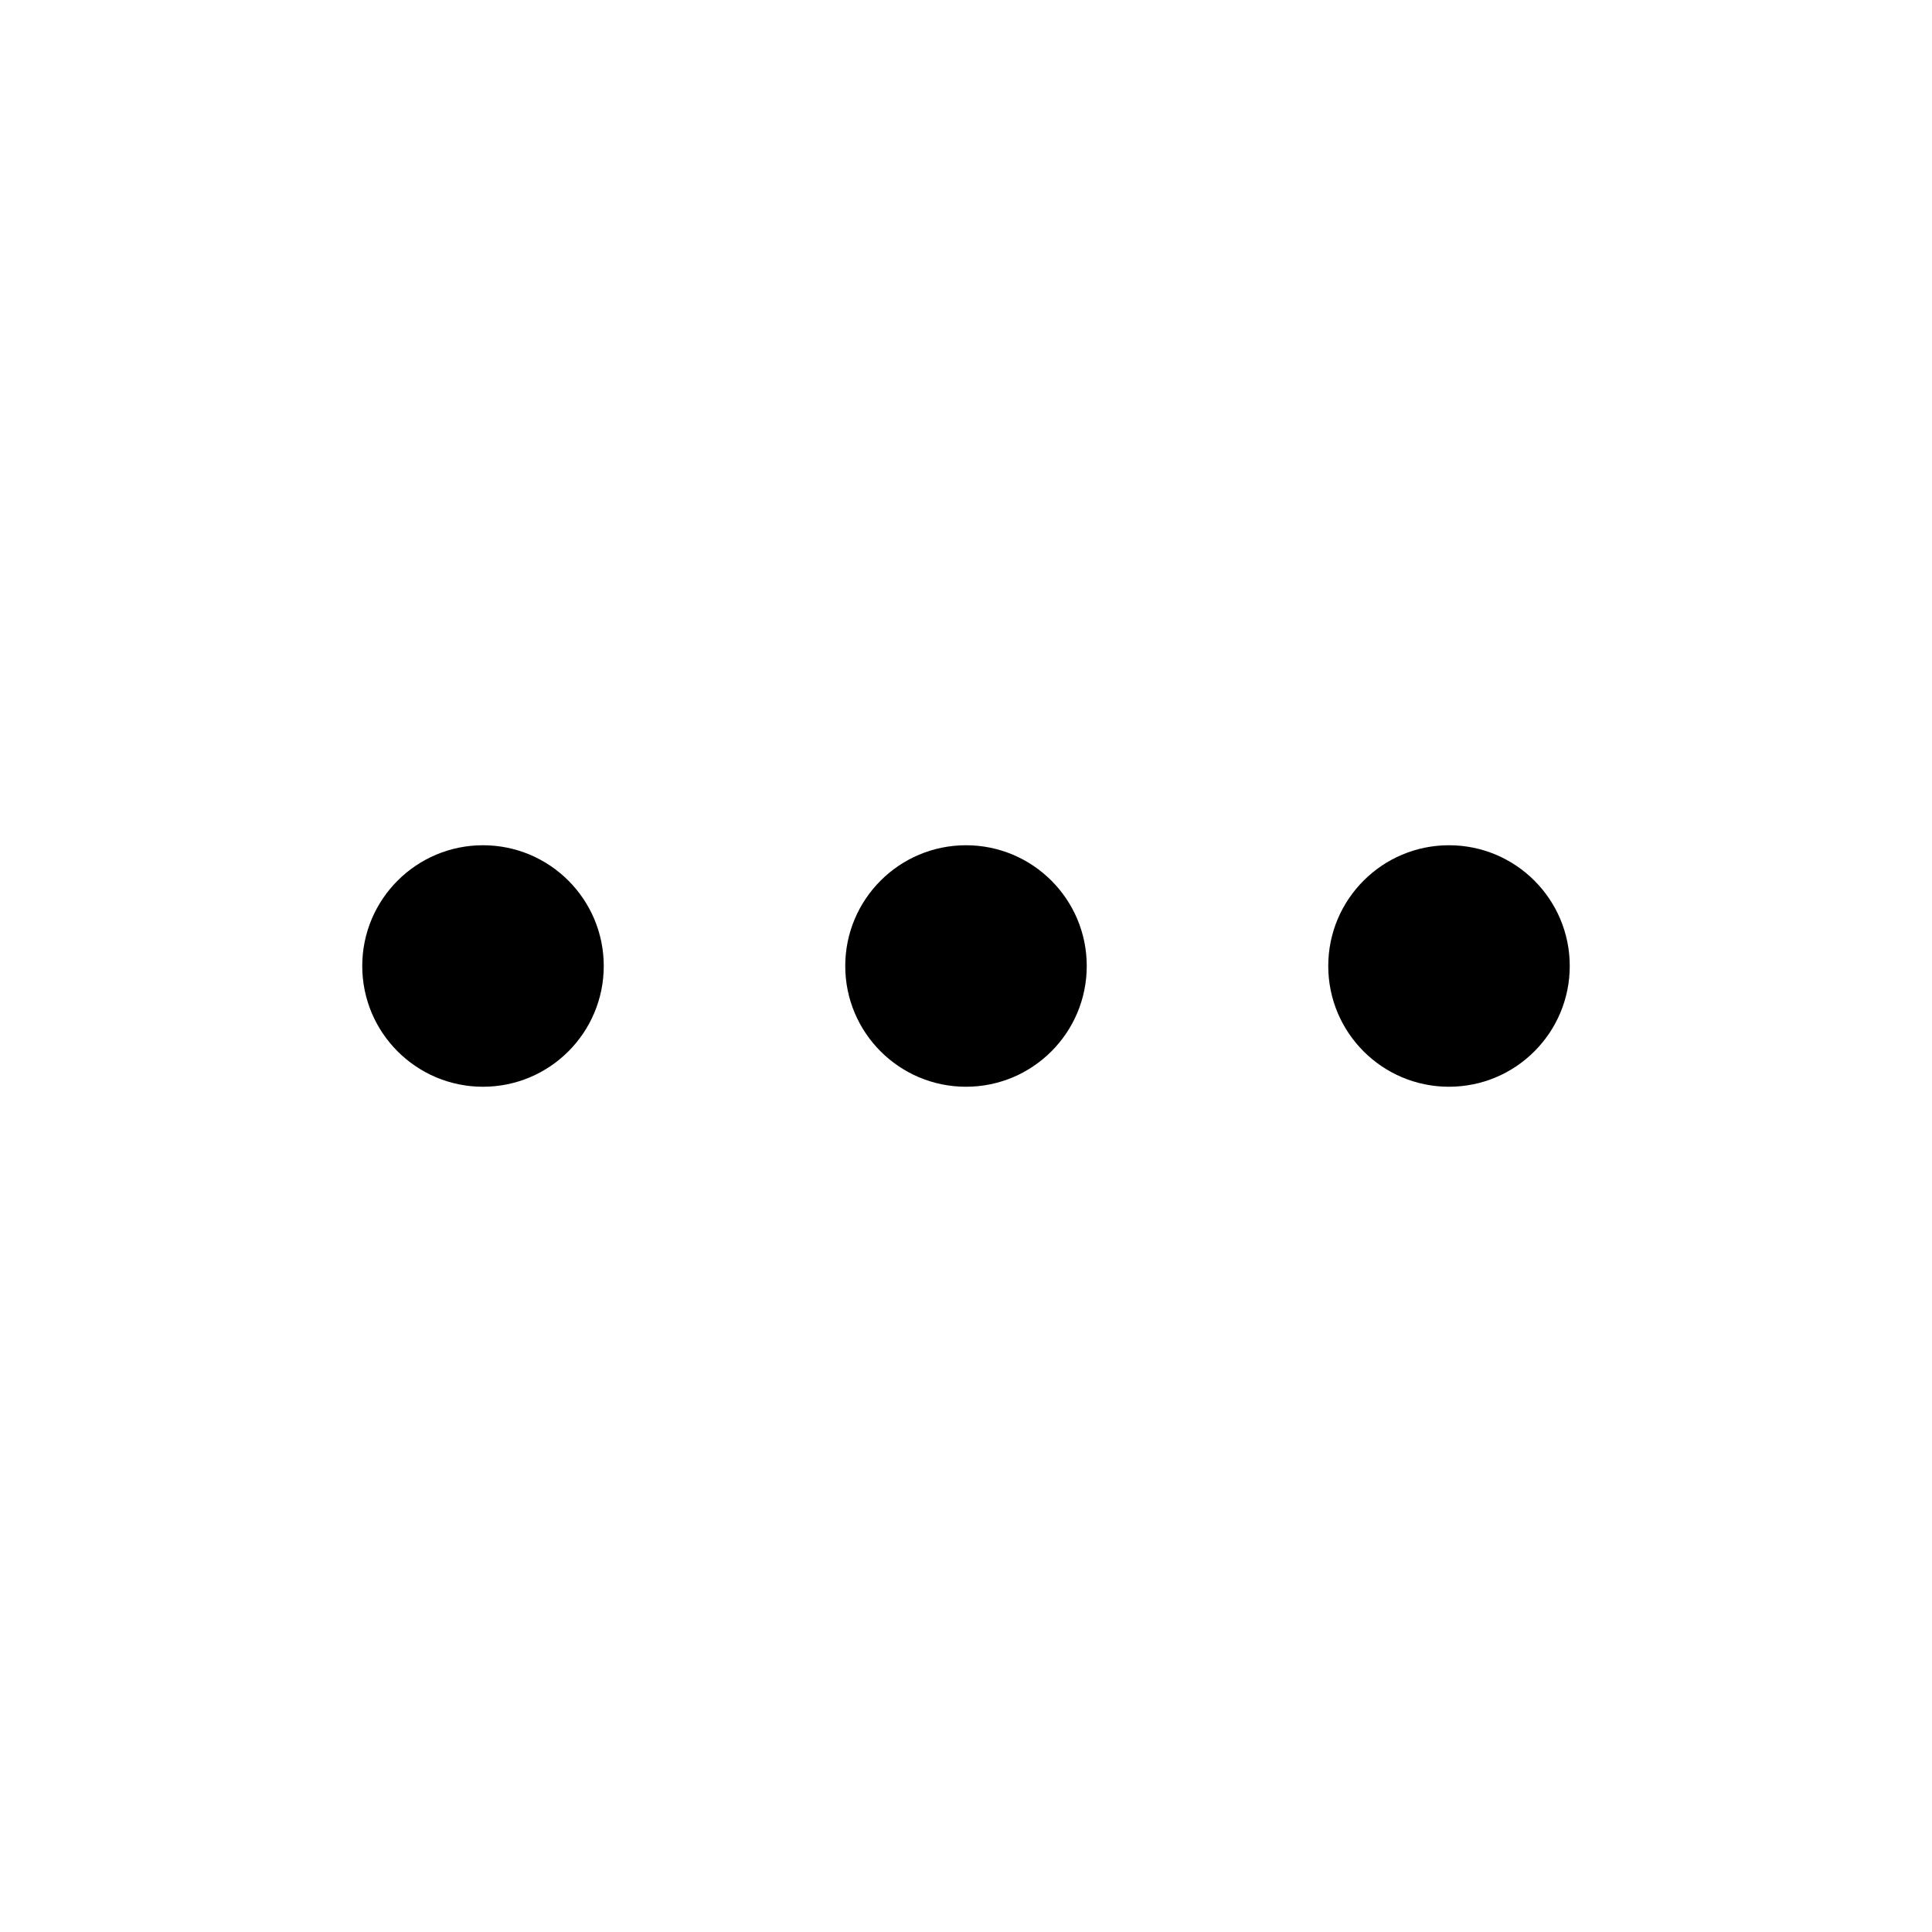
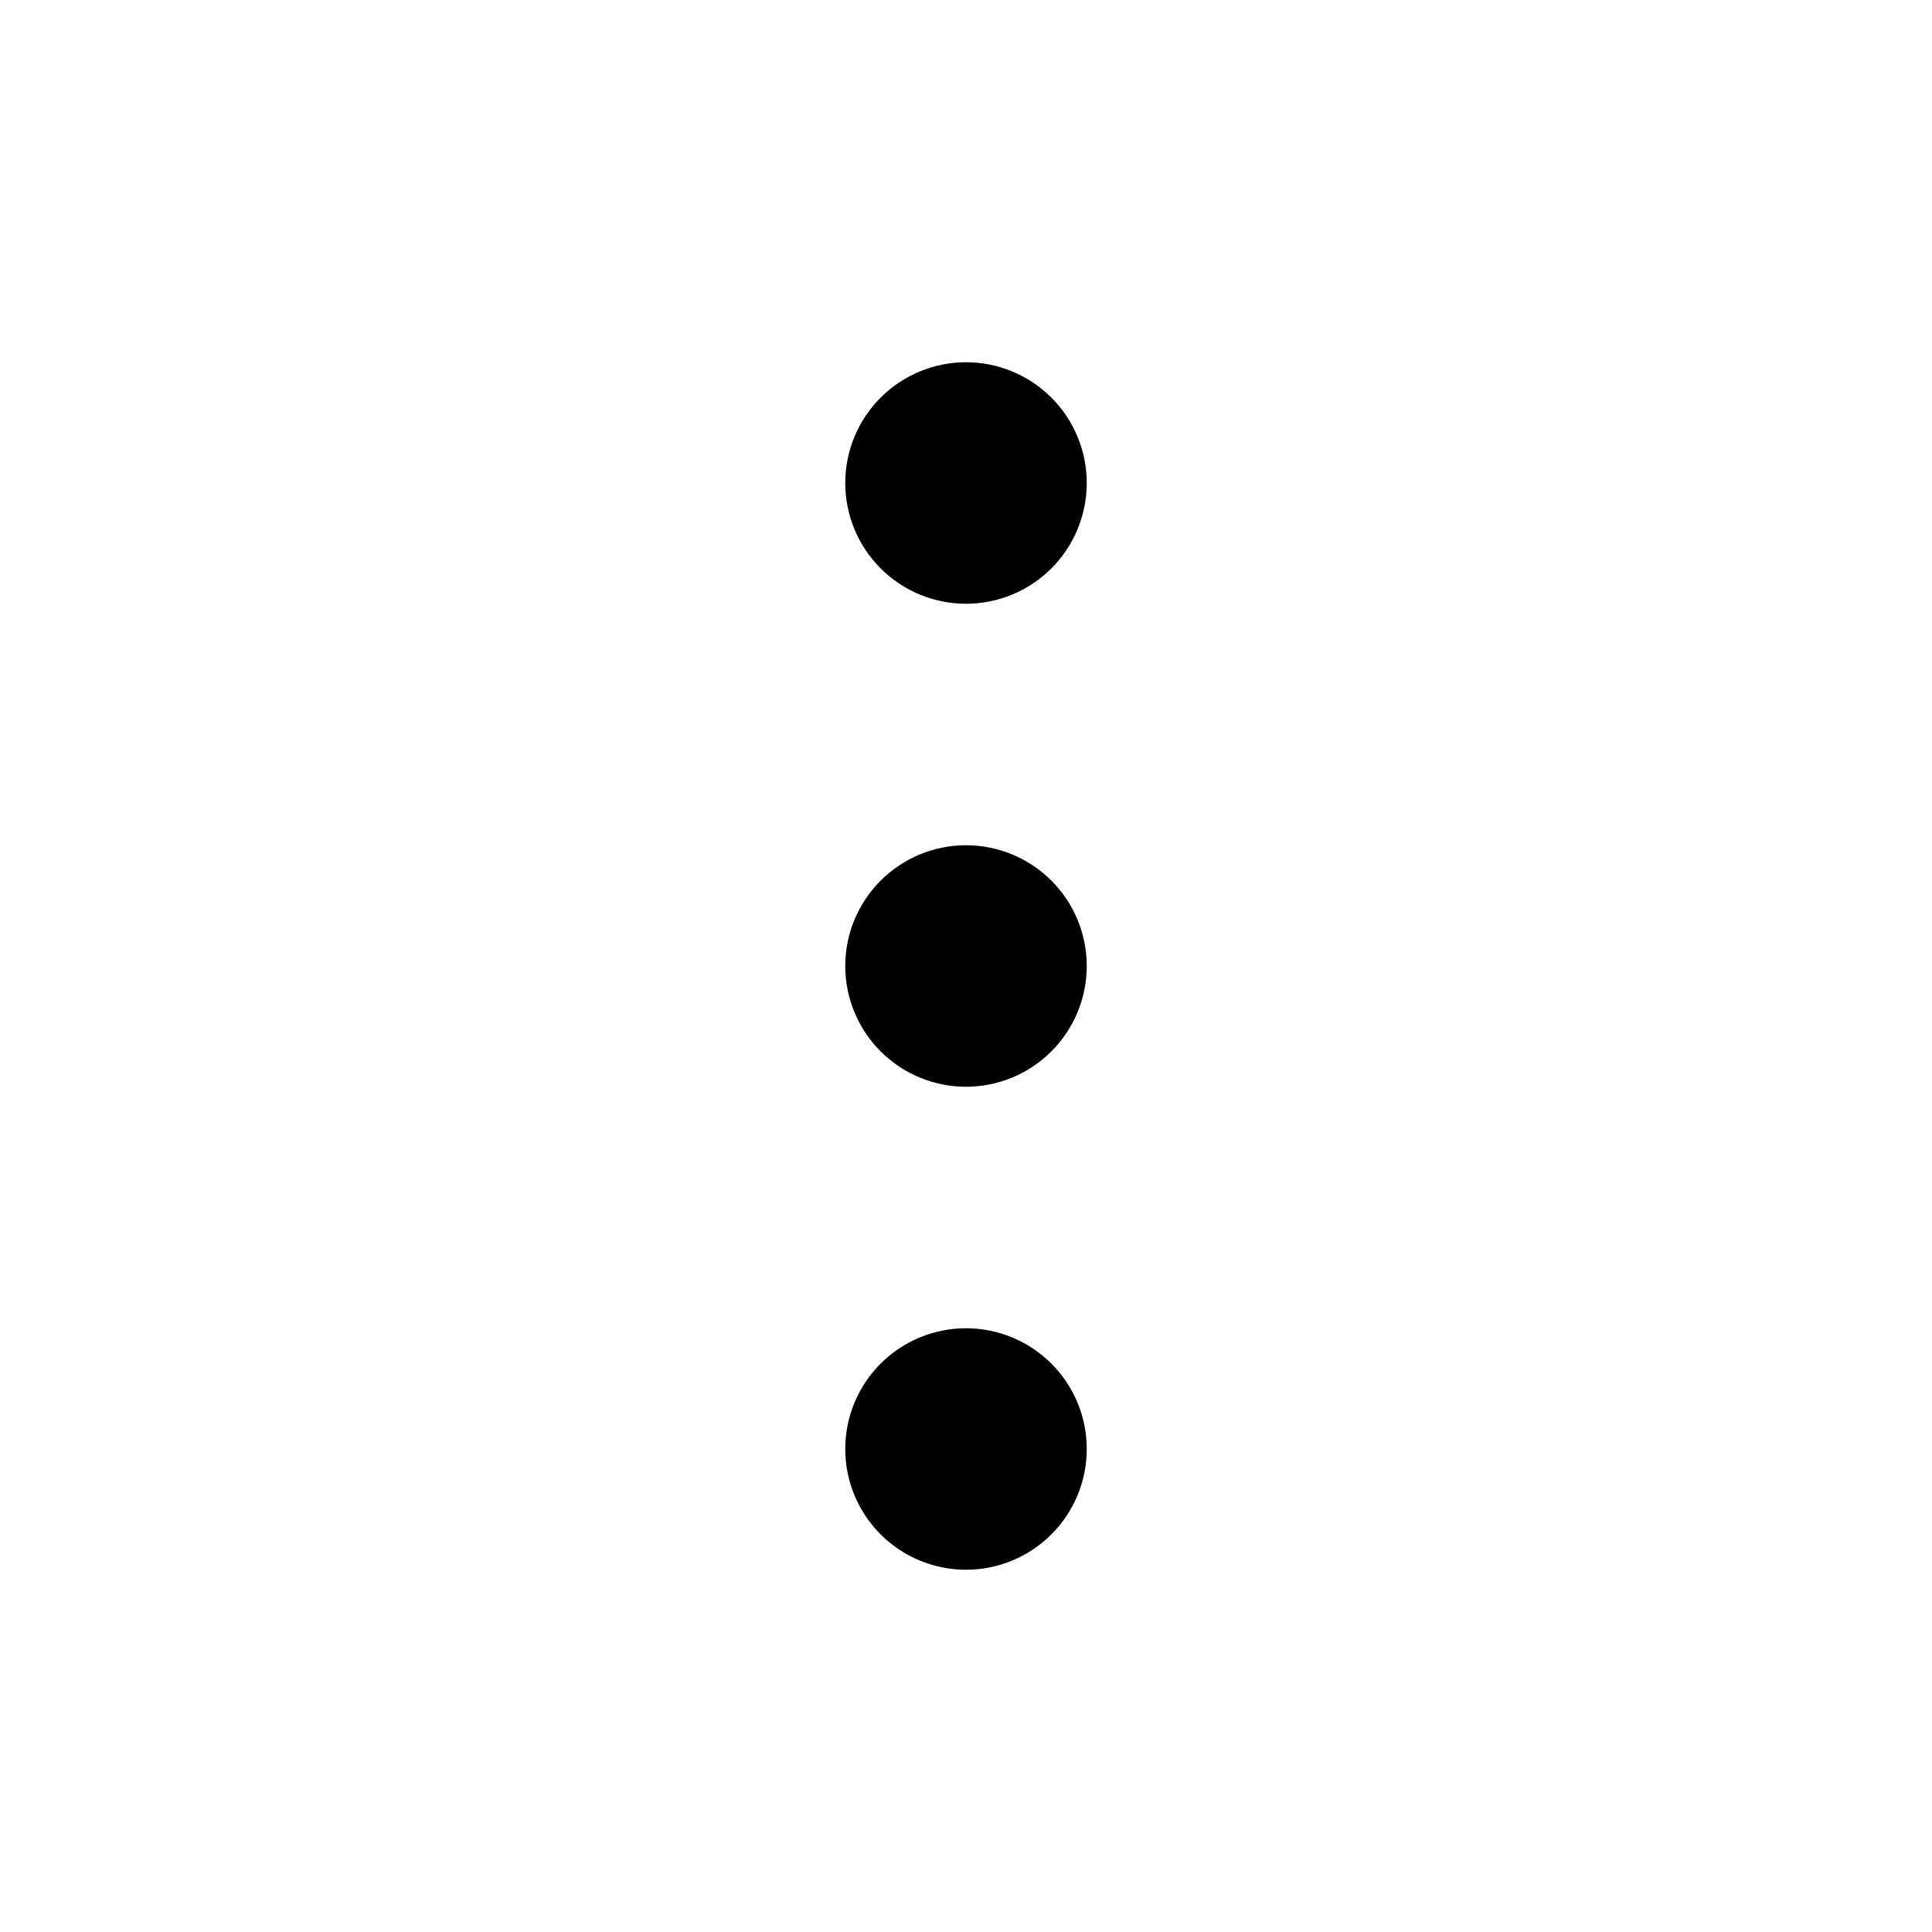
<svg viewBox="0 0 1024 1024" focusable="false">
-   <defs>
-     <style />
-   </defs>
-   <path d="M768 448a64 64 0 1 0 0 128 64 64 0 1 0 0-128Zm-256 0a64 64 0 1 0 0 128 64 64 0 1 0 0-128Zm-256 0a64 64 0 1 0 0 128 64 64 0 1 0 0-128Z" />
+   <path d="M576 768c0 4.202-.41 8.364-1.23 12.486a63.86 63.86 0 0 1-3.642 12.006 63.829 63.829 0 0 1-5.914 11.064 63.878 63.878 0 0 1-7.959 9.699 63.878 63.878 0 0 1-9.699 7.96 63.829 63.829 0 0 1-11.064 5.913 63.827 63.827 0 0 1-12.006 3.642A63.83 63.83 0 0 1 512 832a63.83 63.83 0 0 1-12.486-1.23 63.835 63.835 0 0 1-12.006-3.642 63.839 63.839 0 0 1-11.064-5.914 63.857 63.857 0 0 1-9.699-7.959 63.866 63.866 0 0 1-7.96-9.699 63.833 63.833 0 0 1-5.913-11.064 63.839 63.839 0 0 1-3.642-12.006A63.847 63.847 0 0 1 448 768c0-4.202.41-8.364 1.23-12.486a63.839 63.839 0 0 1 3.642-12.006 63.833 63.833 0 0 1 5.914-11.064 63.866 63.866 0 0 1 7.96-9.699 63.857 63.857 0 0 1 9.698-7.96 63.839 63.839 0 0 1 11.064-5.913 63.868 63.868 0 0 1 12.006-3.643A63.861 63.861 0 0 1 512 704c4.202 0 8.364.41 12.486 1.23a63.86 63.86 0 0 1 12.006 3.642 63.829 63.829 0 0 1 11.064 5.914 63.878 63.878 0 0 1 9.699 7.959 63.878 63.878 0 0 1 7.96 9.699 63.829 63.829 0 0 1 5.913 11.064 63.86 63.86 0 0 1 3.643 12.006A63.862 63.862 0 0 1 576 768Zm0-512c0 4.202-.41 8.364-1.23 12.486a63.86 63.86 0 0 1-3.642 12.006 63.829 63.829 0 0 1-5.914 11.064 63.878 63.878 0 0 1-7.959 9.699 63.878 63.878 0 0 1-9.699 7.96 63.829 63.829 0 0 1-11.064 5.913 63.86 63.86 0 0 1-12.006 3.643A63.862 63.862 0 0 1 512 320c-4.202 0-8.364-.41-12.486-1.23a63.868 63.868 0 0 1-12.006-3.642 63.839 63.839 0 0 1-11.064-5.914 63.857 63.857 0 0 1-9.699-7.959 63.866 63.866 0 0 1-7.96-9.699 63.833 63.833 0 0 1-5.913-11.064 63.839 63.839 0 0 1-3.642-12.006A63.847 63.847 0 0 1 448 256c0-4.202.41-8.364 1.23-12.486a63.847 63.847 0 0 1 3.642-12.006 63.843 63.843 0 0 1 5.914-11.064 63.846 63.846 0 0 1 7.96-9.699 63.846 63.846 0 0 1 9.698-7.96 63.843 63.843 0 0 1 11.064-5.913 63.847 63.847 0 0 1 12.006-3.642A63.846 63.846 0 0 1 512 192c4.202 0 8.364.41 12.486 1.23a63.839 63.839 0 0 1 12.006 3.642 63.833 63.833 0 0 1 11.064 5.914 63.866 63.866 0 0 1 9.699 7.96 63.857 63.857 0 0 1 7.96 9.698 63.839 63.839 0 0 1 5.913 11.064 63.868 63.868 0 0 1 3.643 12.006A63.861 63.861 0 0 1 576 256Zm0 256c0 4.202-.41 8.364-1.23 12.486a63.86 63.86 0 0 1-3.642 12.006 63.829 63.829 0 0 1-5.914 11.064 63.878 63.878 0 0 1-7.959 9.699 63.878 63.878 0 0 1-9.699 7.96 63.829 63.829 0 0 1-11.064 5.913 63.827 63.827 0 0 1-12.006 3.642A63.83 63.83 0 0 1 512 576a63.83 63.83 0 0 1-12.486-1.23 63.835 63.835 0 0 1-12.006-3.642 63.839 63.839 0 0 1-11.064-5.914 63.857 63.857 0 0 1-9.699-7.959 63.866 63.866 0 0 1-7.96-9.699 63.833 63.833 0 0 1-5.913-11.064 63.839 63.839 0 0 1-3.642-12.006A63.847 63.847 0 0 1 448 512c0-4.202.41-8.364 1.23-12.486a63.839 63.839 0 0 1 3.642-12.006 63.833 63.833 0 0 1 5.914-11.064 63.866 63.866 0 0 1 7.96-9.699 63.857 63.857 0 0 1 9.698-7.96 63.839 63.839 0 0 1 11.064-5.913 63.868 63.868 0 0 1 12.006-3.643A63.861 63.861 0 0 1 512 448c4.202 0 8.364.41 12.486 1.23a63.86 63.86 0 0 1 12.006 3.642 63.829 63.829 0 0 1 11.064 5.914 63.878 63.878 0 0 1 9.699 7.959 63.878 63.878 0 0 1 7.96 9.699 63.829 63.829 0 0 1 5.913 11.064 63.86 63.86 0 0 1 3.643 12.006A63.862 63.862 0 0 1 576 512Z" />
</svg>
